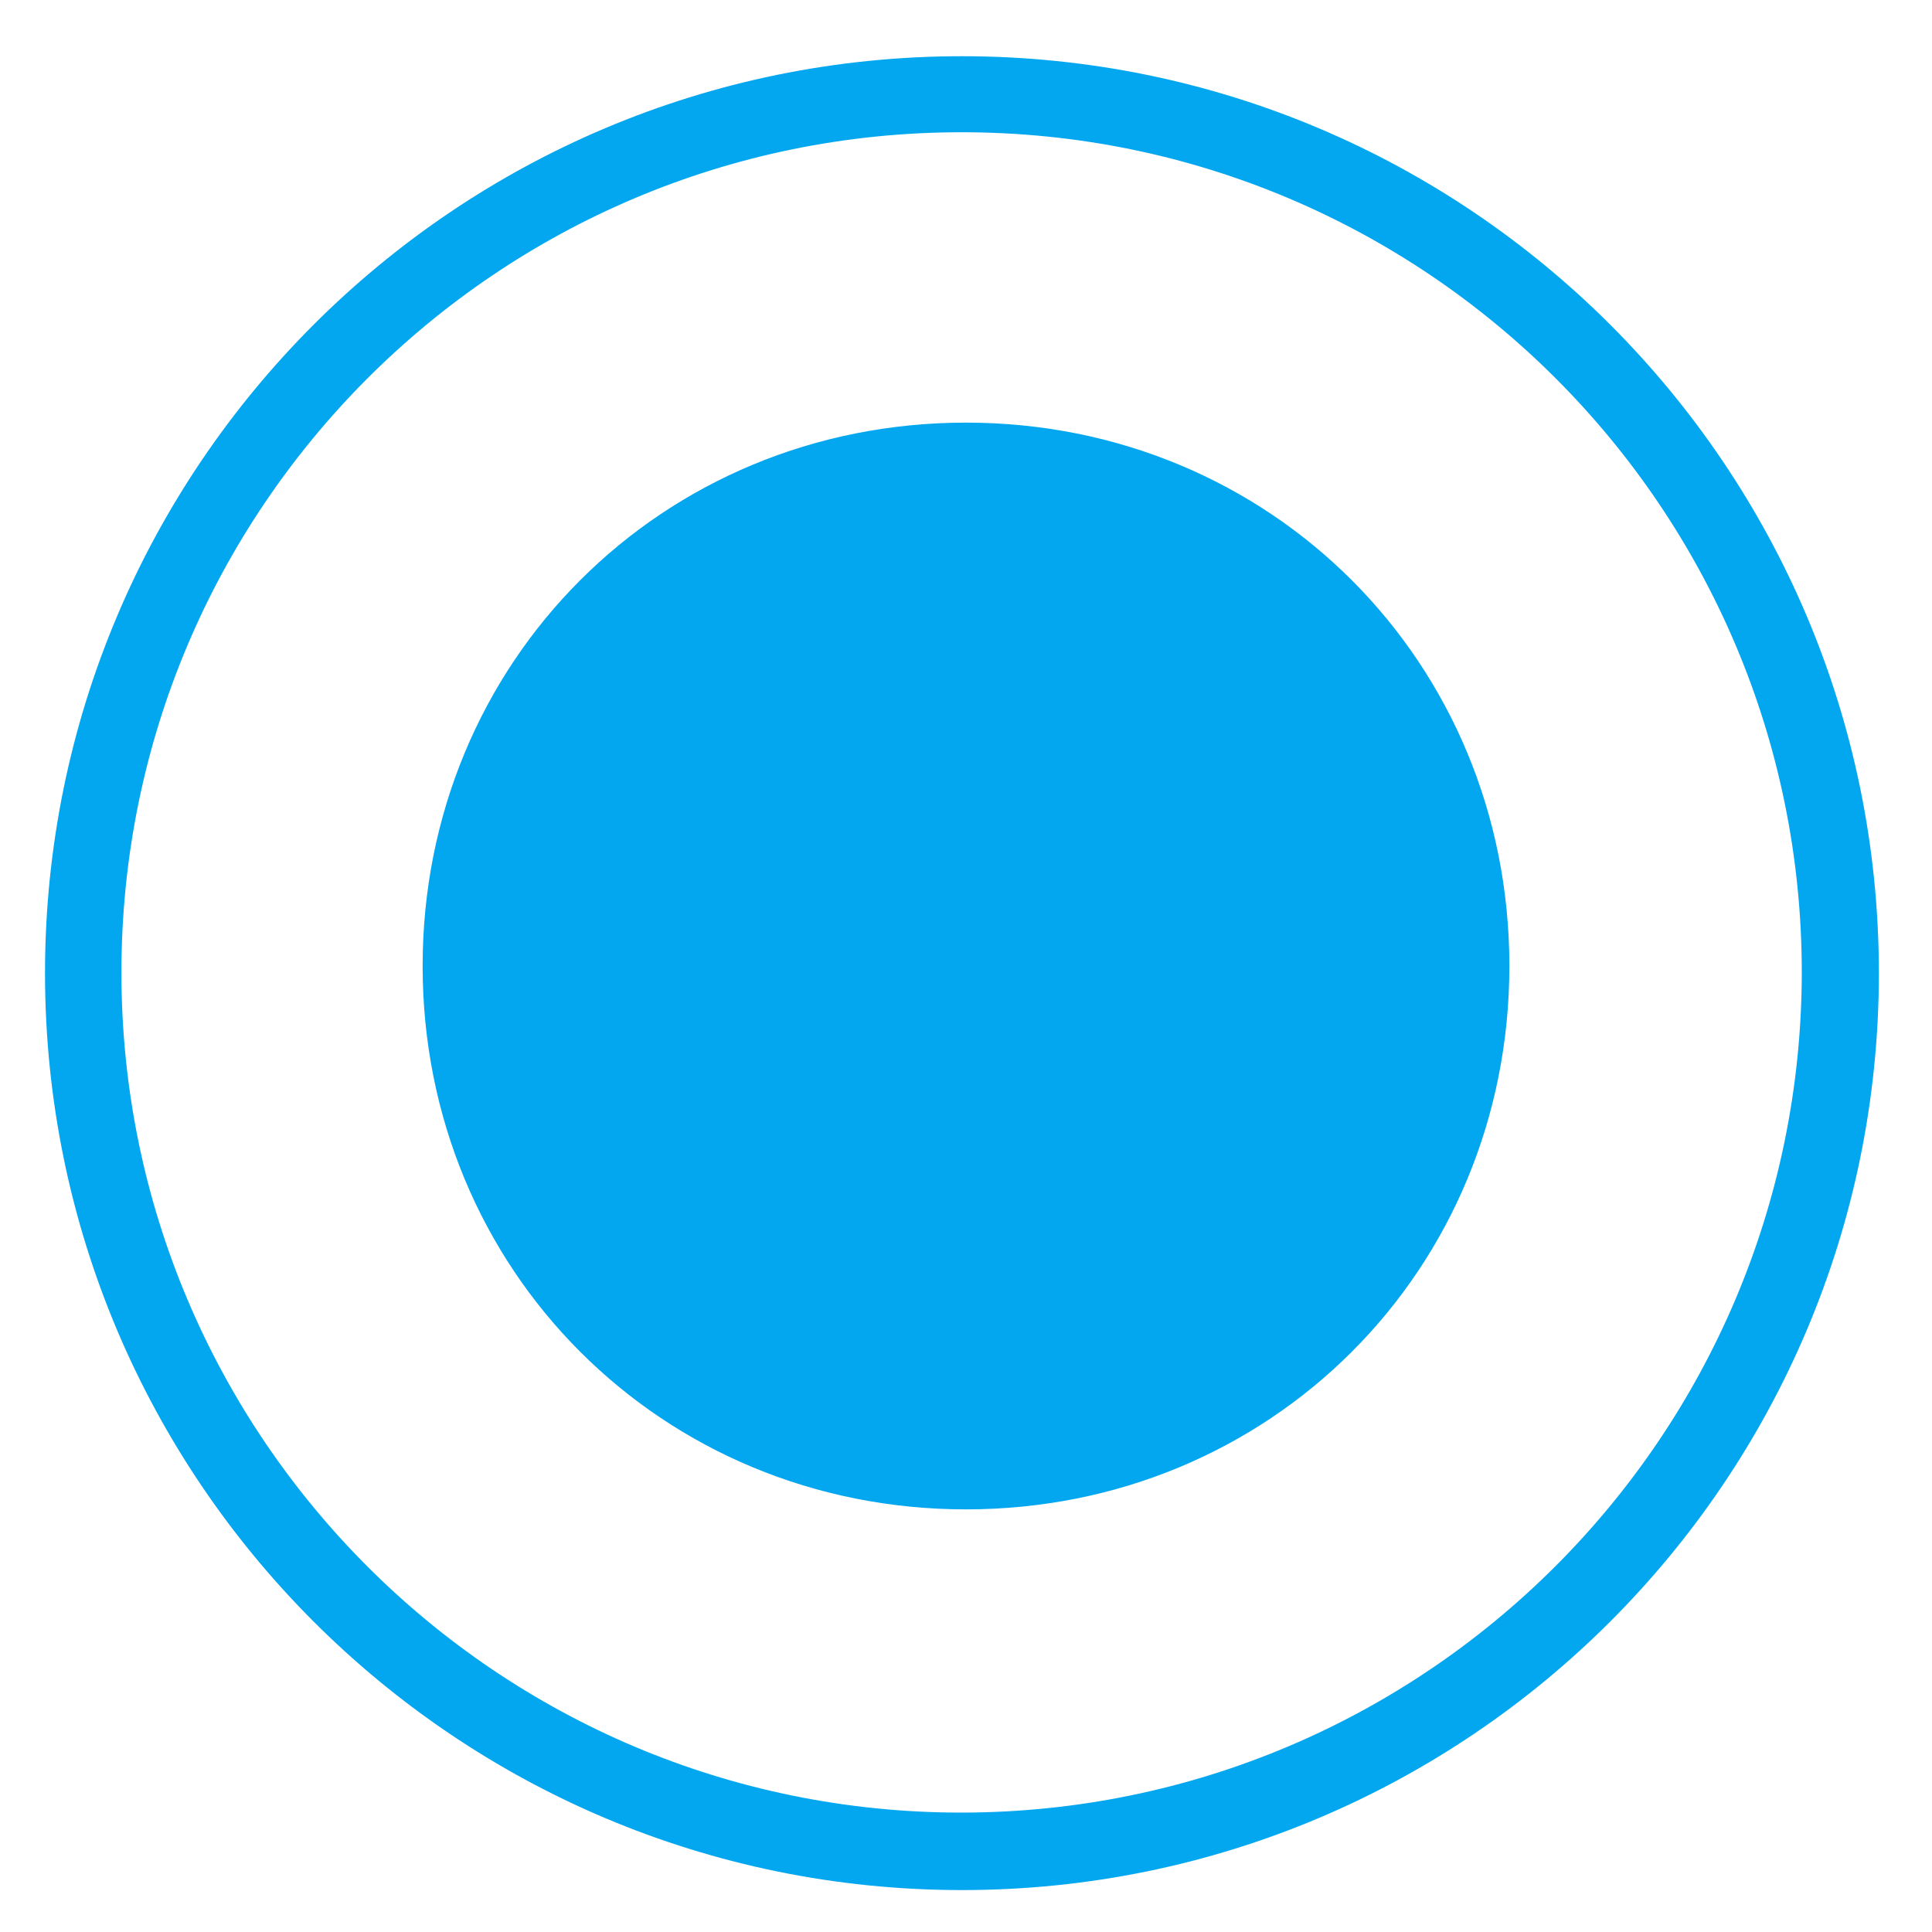
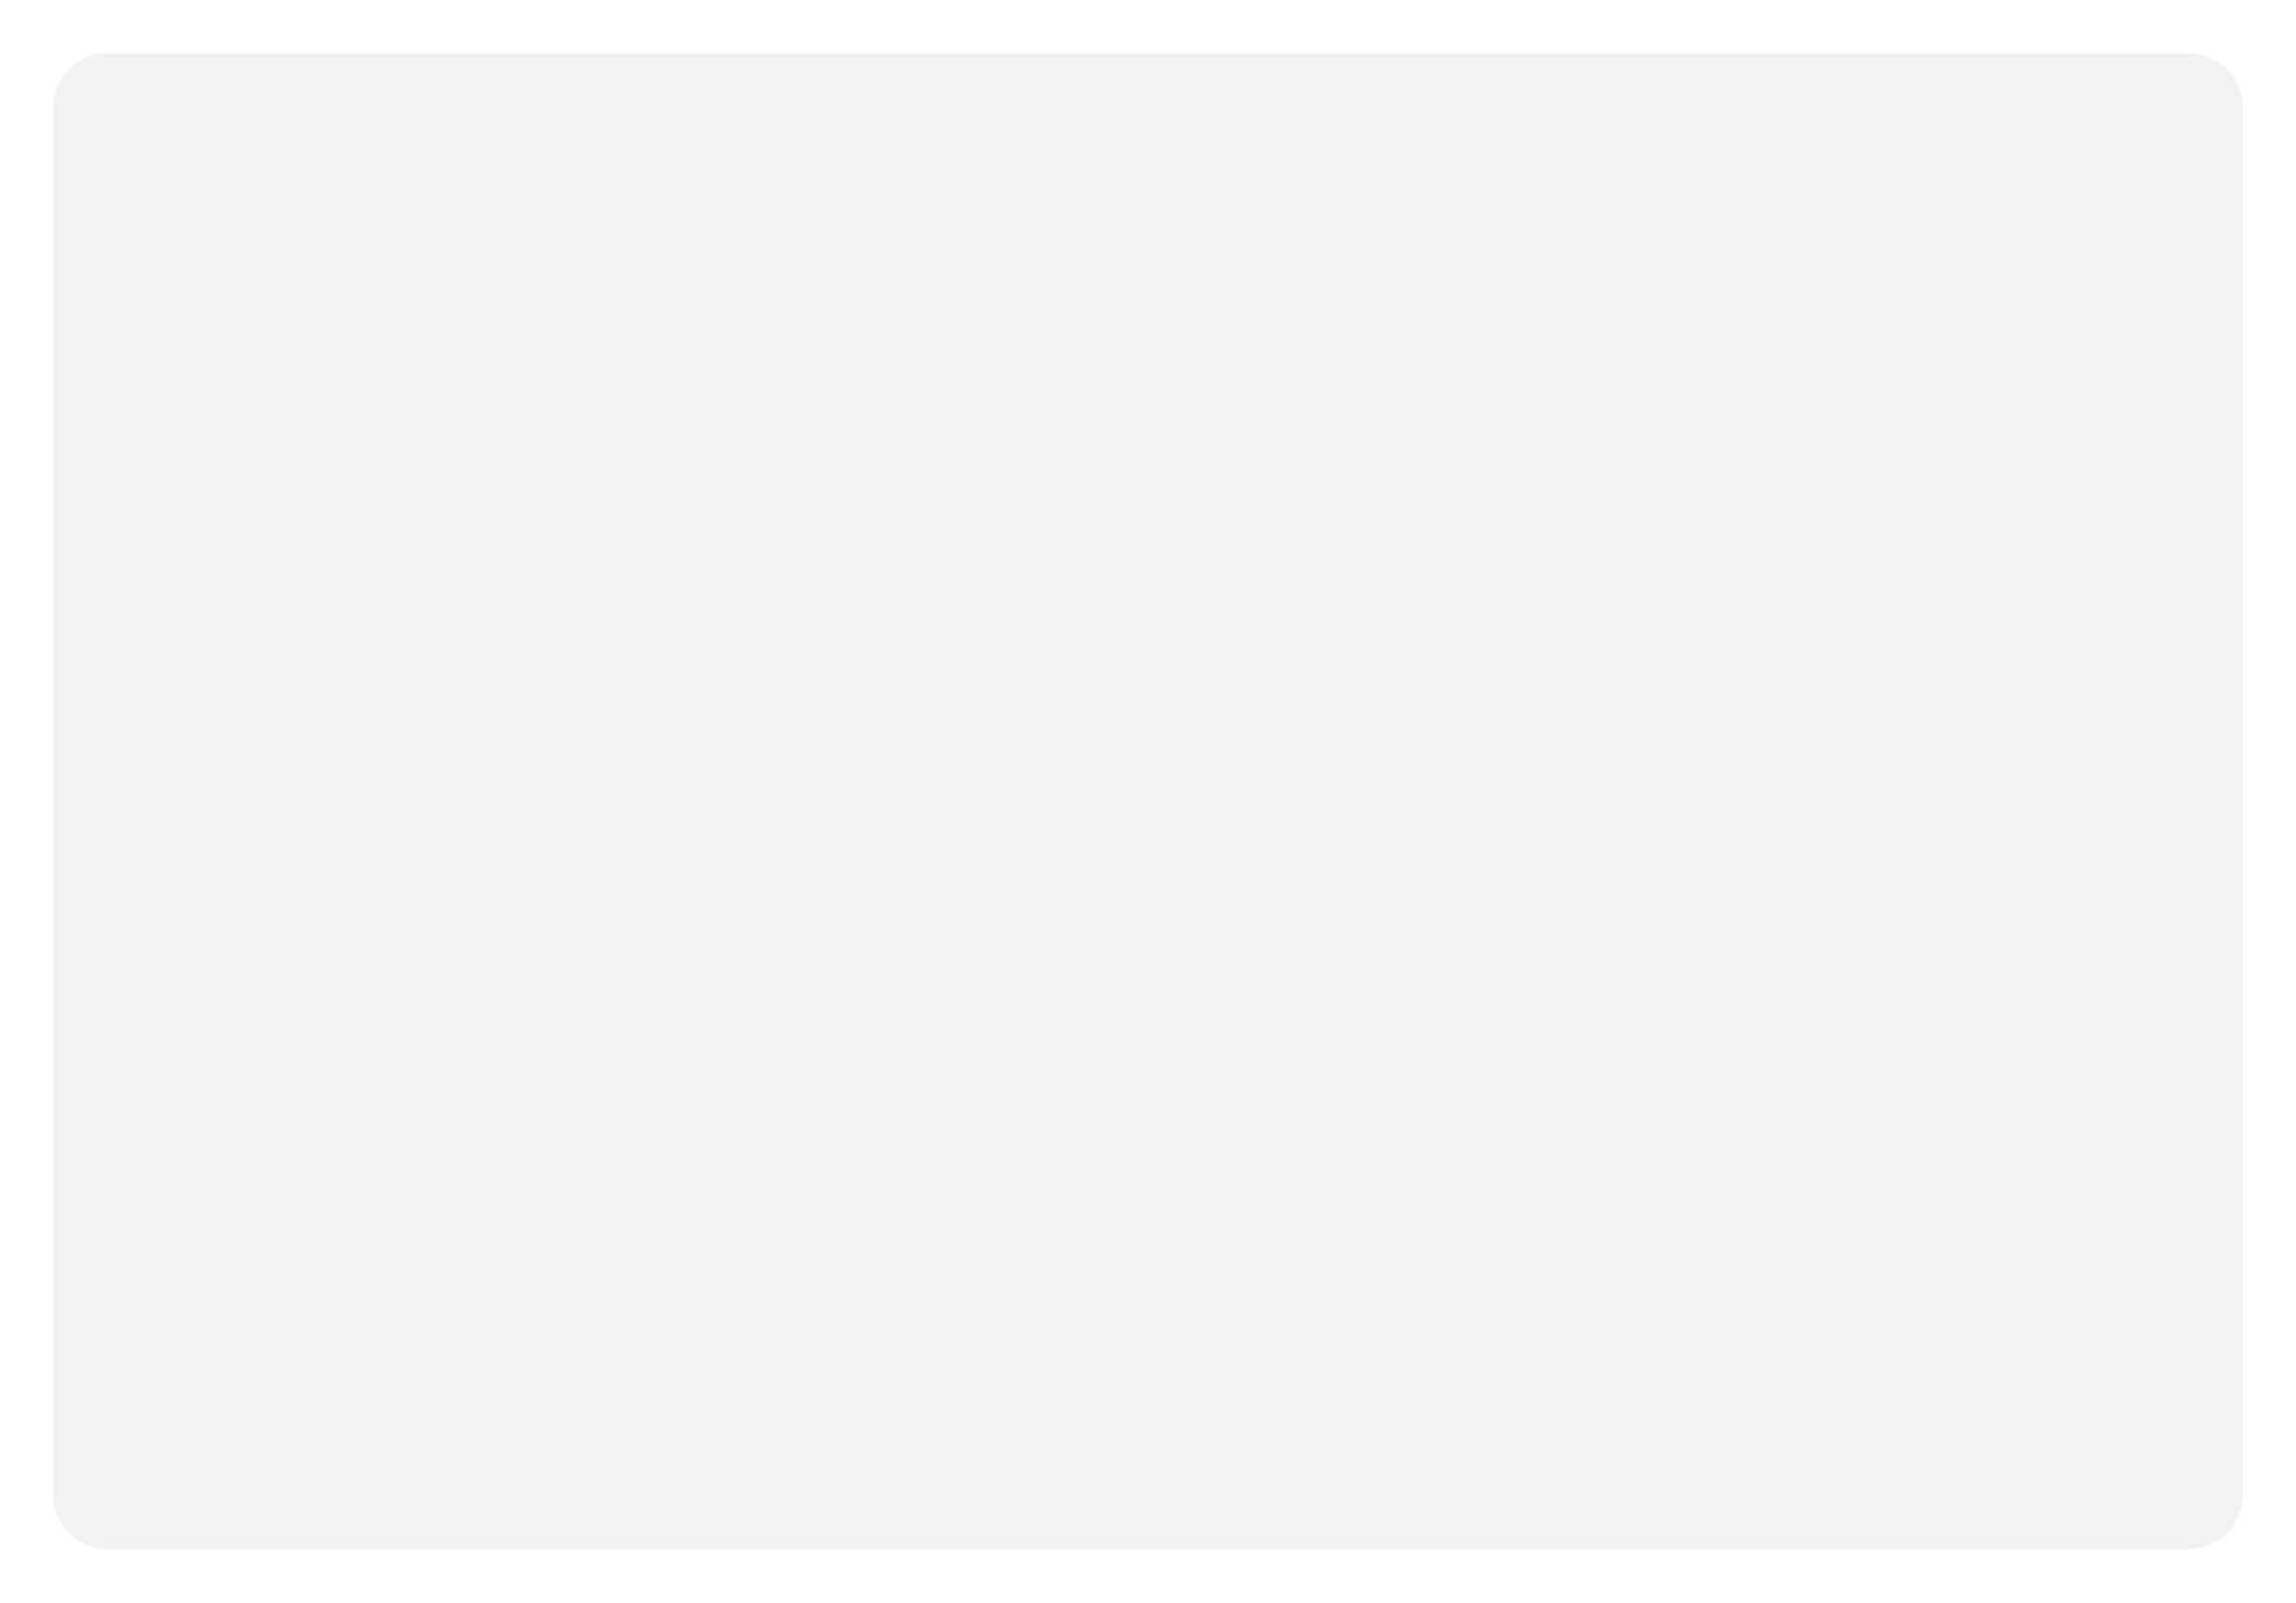
- <svg xmlns="http://www.w3.org/2000/svg" version="1.1" width="20px" height="20px">
-   <g transform="matrix(1 0 0 1 -1568 -441 )">
-     <path d="M 19.45 10.074  C 19.45 4.831  15.2 0.582  9.958 0.582  C 4.715 0.582  0.466 4.831  0.466 10.074  C 0.466 15.316  4.715 19.566  9.958 19.566  C 15.2 19.566  19.45 15.316  19.45 10.074  Z M 18.652 10.07  C 18.644 14.869  14.756 18.757  9.958 18.764  C 5.154 18.767  1.259 14.874  1.257 10.07  C 1.255 5.267  5.147 1.371  9.951 1.369  C 14.755 1.367  18.65 5.26  18.652 10.063  C 18.652 10.065  18.652 10.068  18.652 10.07  Z M 4.375 10  C 4.375 6.85  6.85 4.375  10 4.375  C 13.15 4.375  15.625 6.85  15.625 10  C 15.625 13.15  13.15 15.625  10 15.625  C 6.85 15.625  4.375 13.15  4.375 10  Z " fill-rule="nonzero" fill="#02a7f0" stroke="none" transform="matrix(1 0 0 1 1568 441 )" />
+ <svg xmlns="http://www.w3.org/2000/svg" version="1.1" width="43px" height="30px">
+   <g transform="matrix(1 0 0 1 -1576 -320 )">
+     <path d="M 1577 322  A 1 1 0 0 1 1578 321 L 1617 321  A 1 1 0 0 1 1618 322 L 1618 348  A 1 1 0 0 1 1617 349 L 1578 349  A 1 1 0 0 1 1577 348 L 1577 322  Z " fill-rule="nonzero" fill="#f2f2f2" stroke="none" />
  </g>
</svg>
